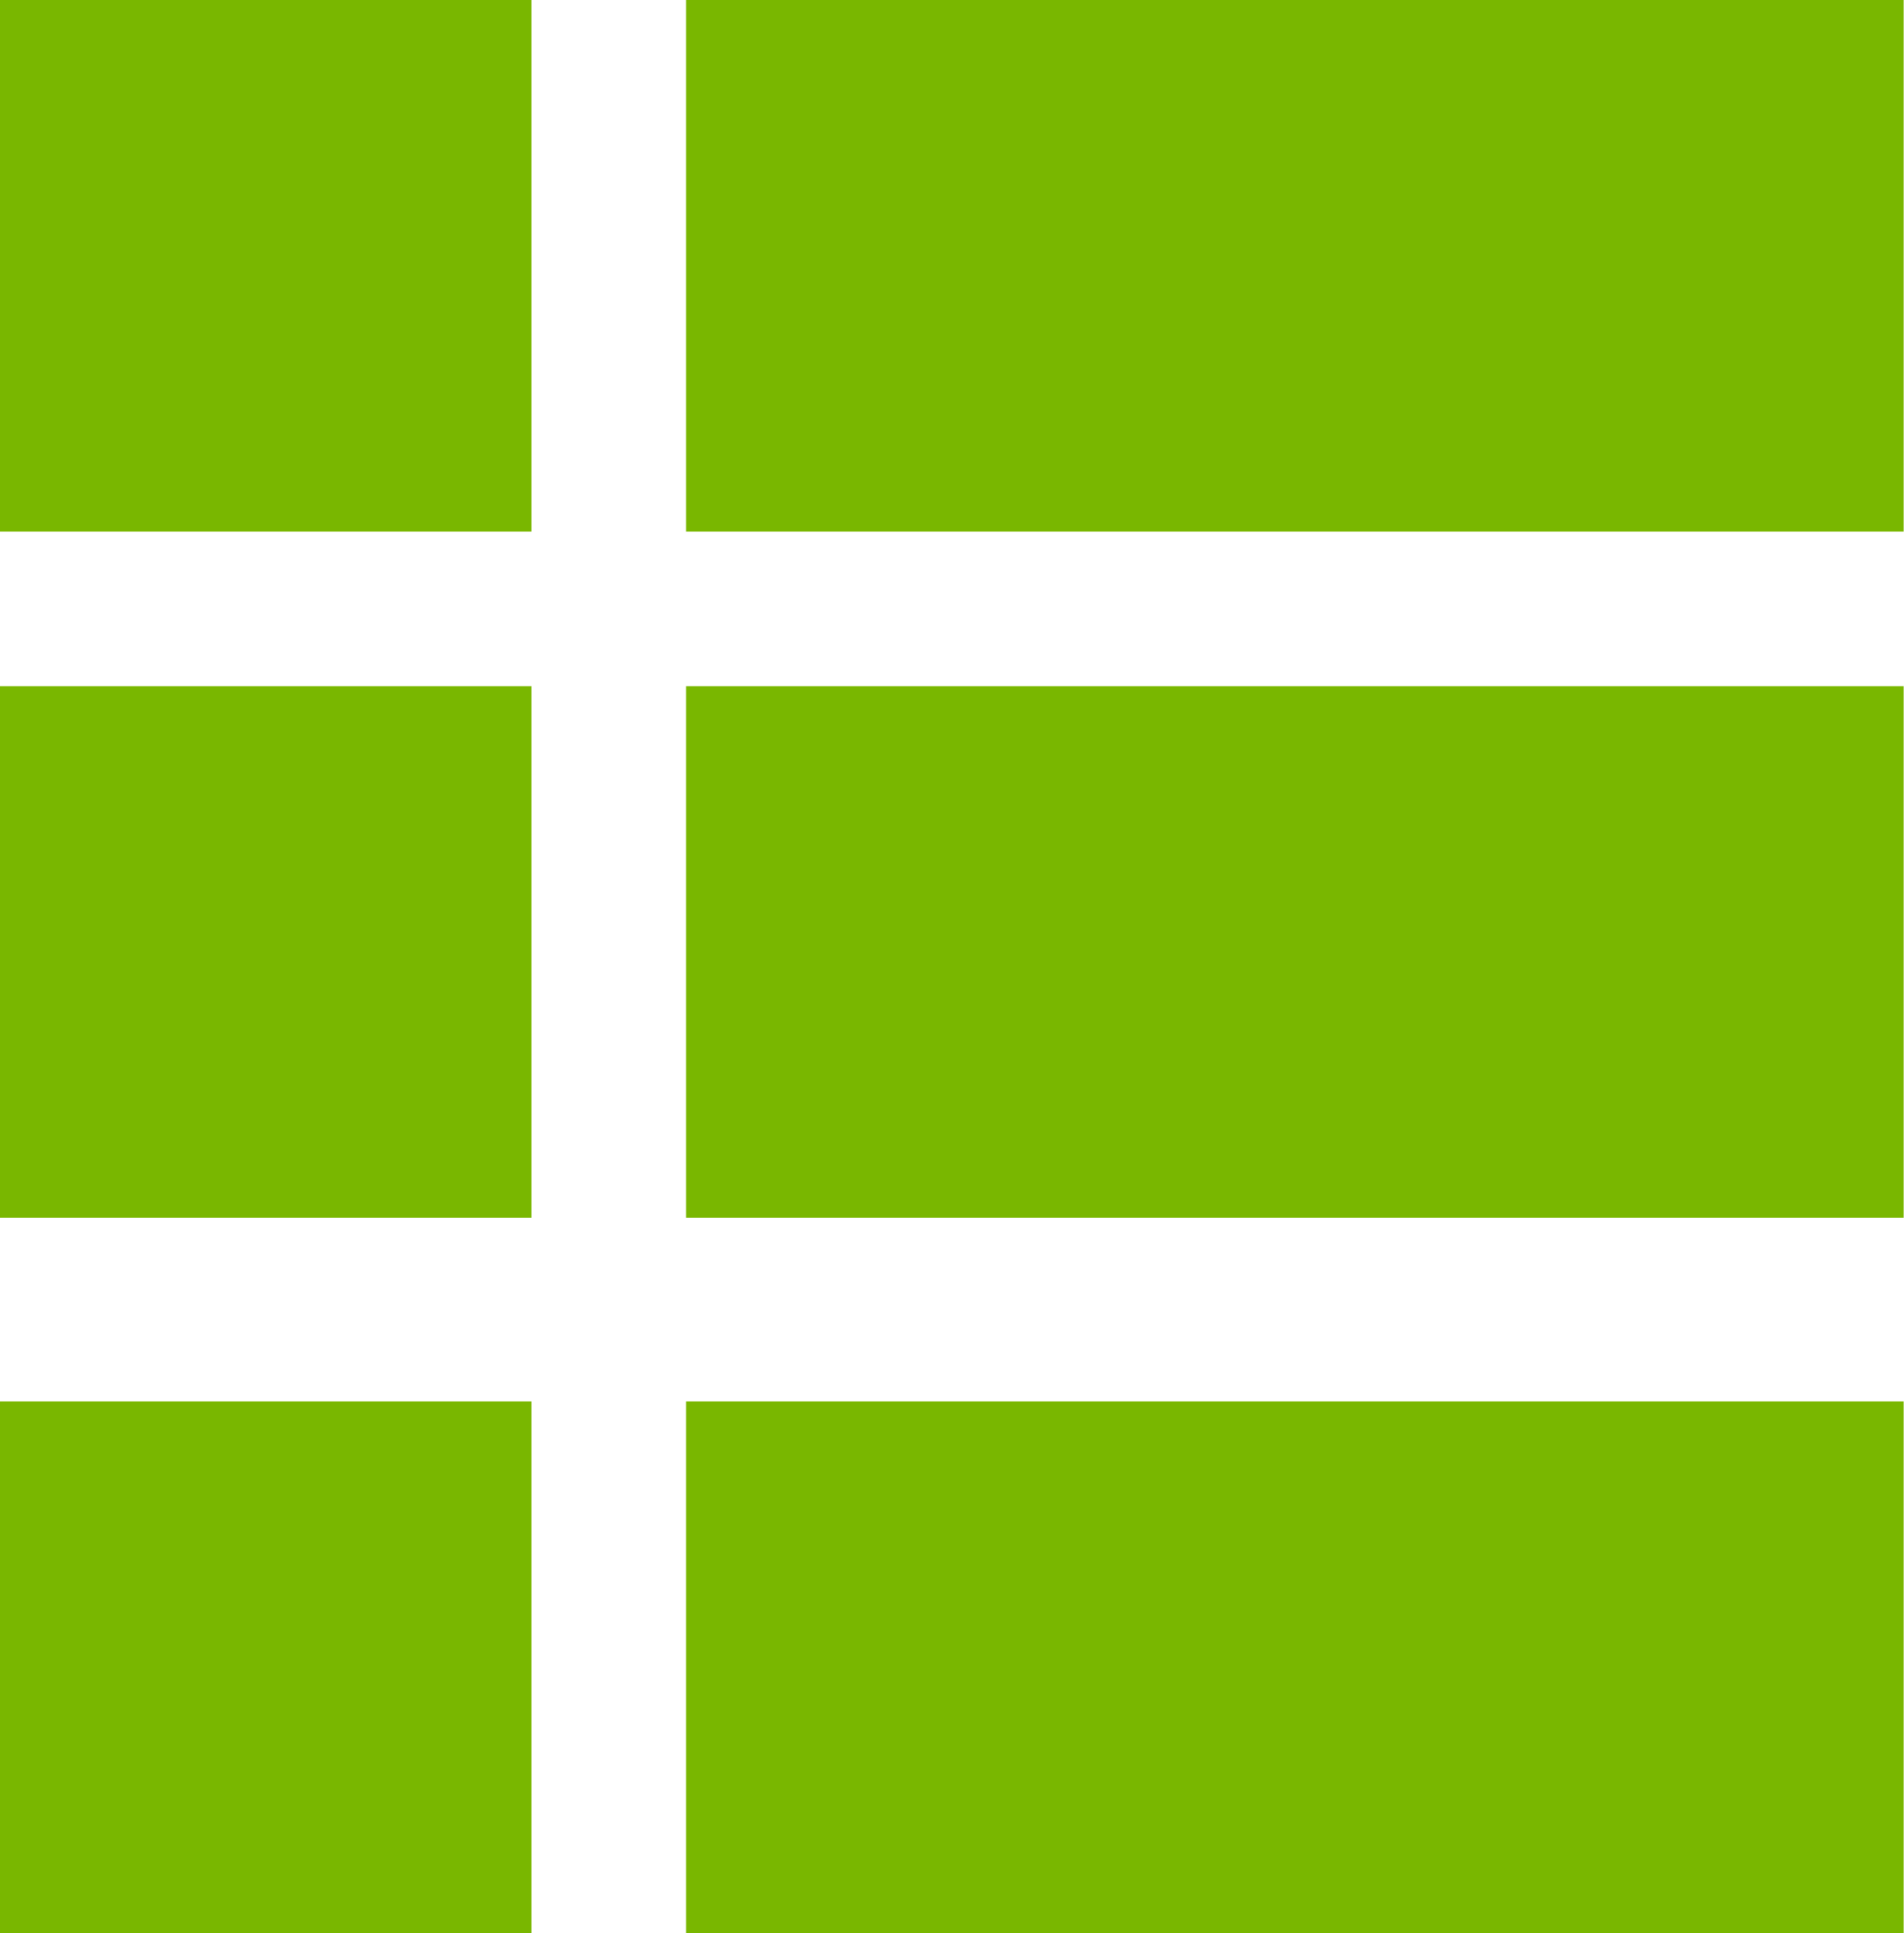
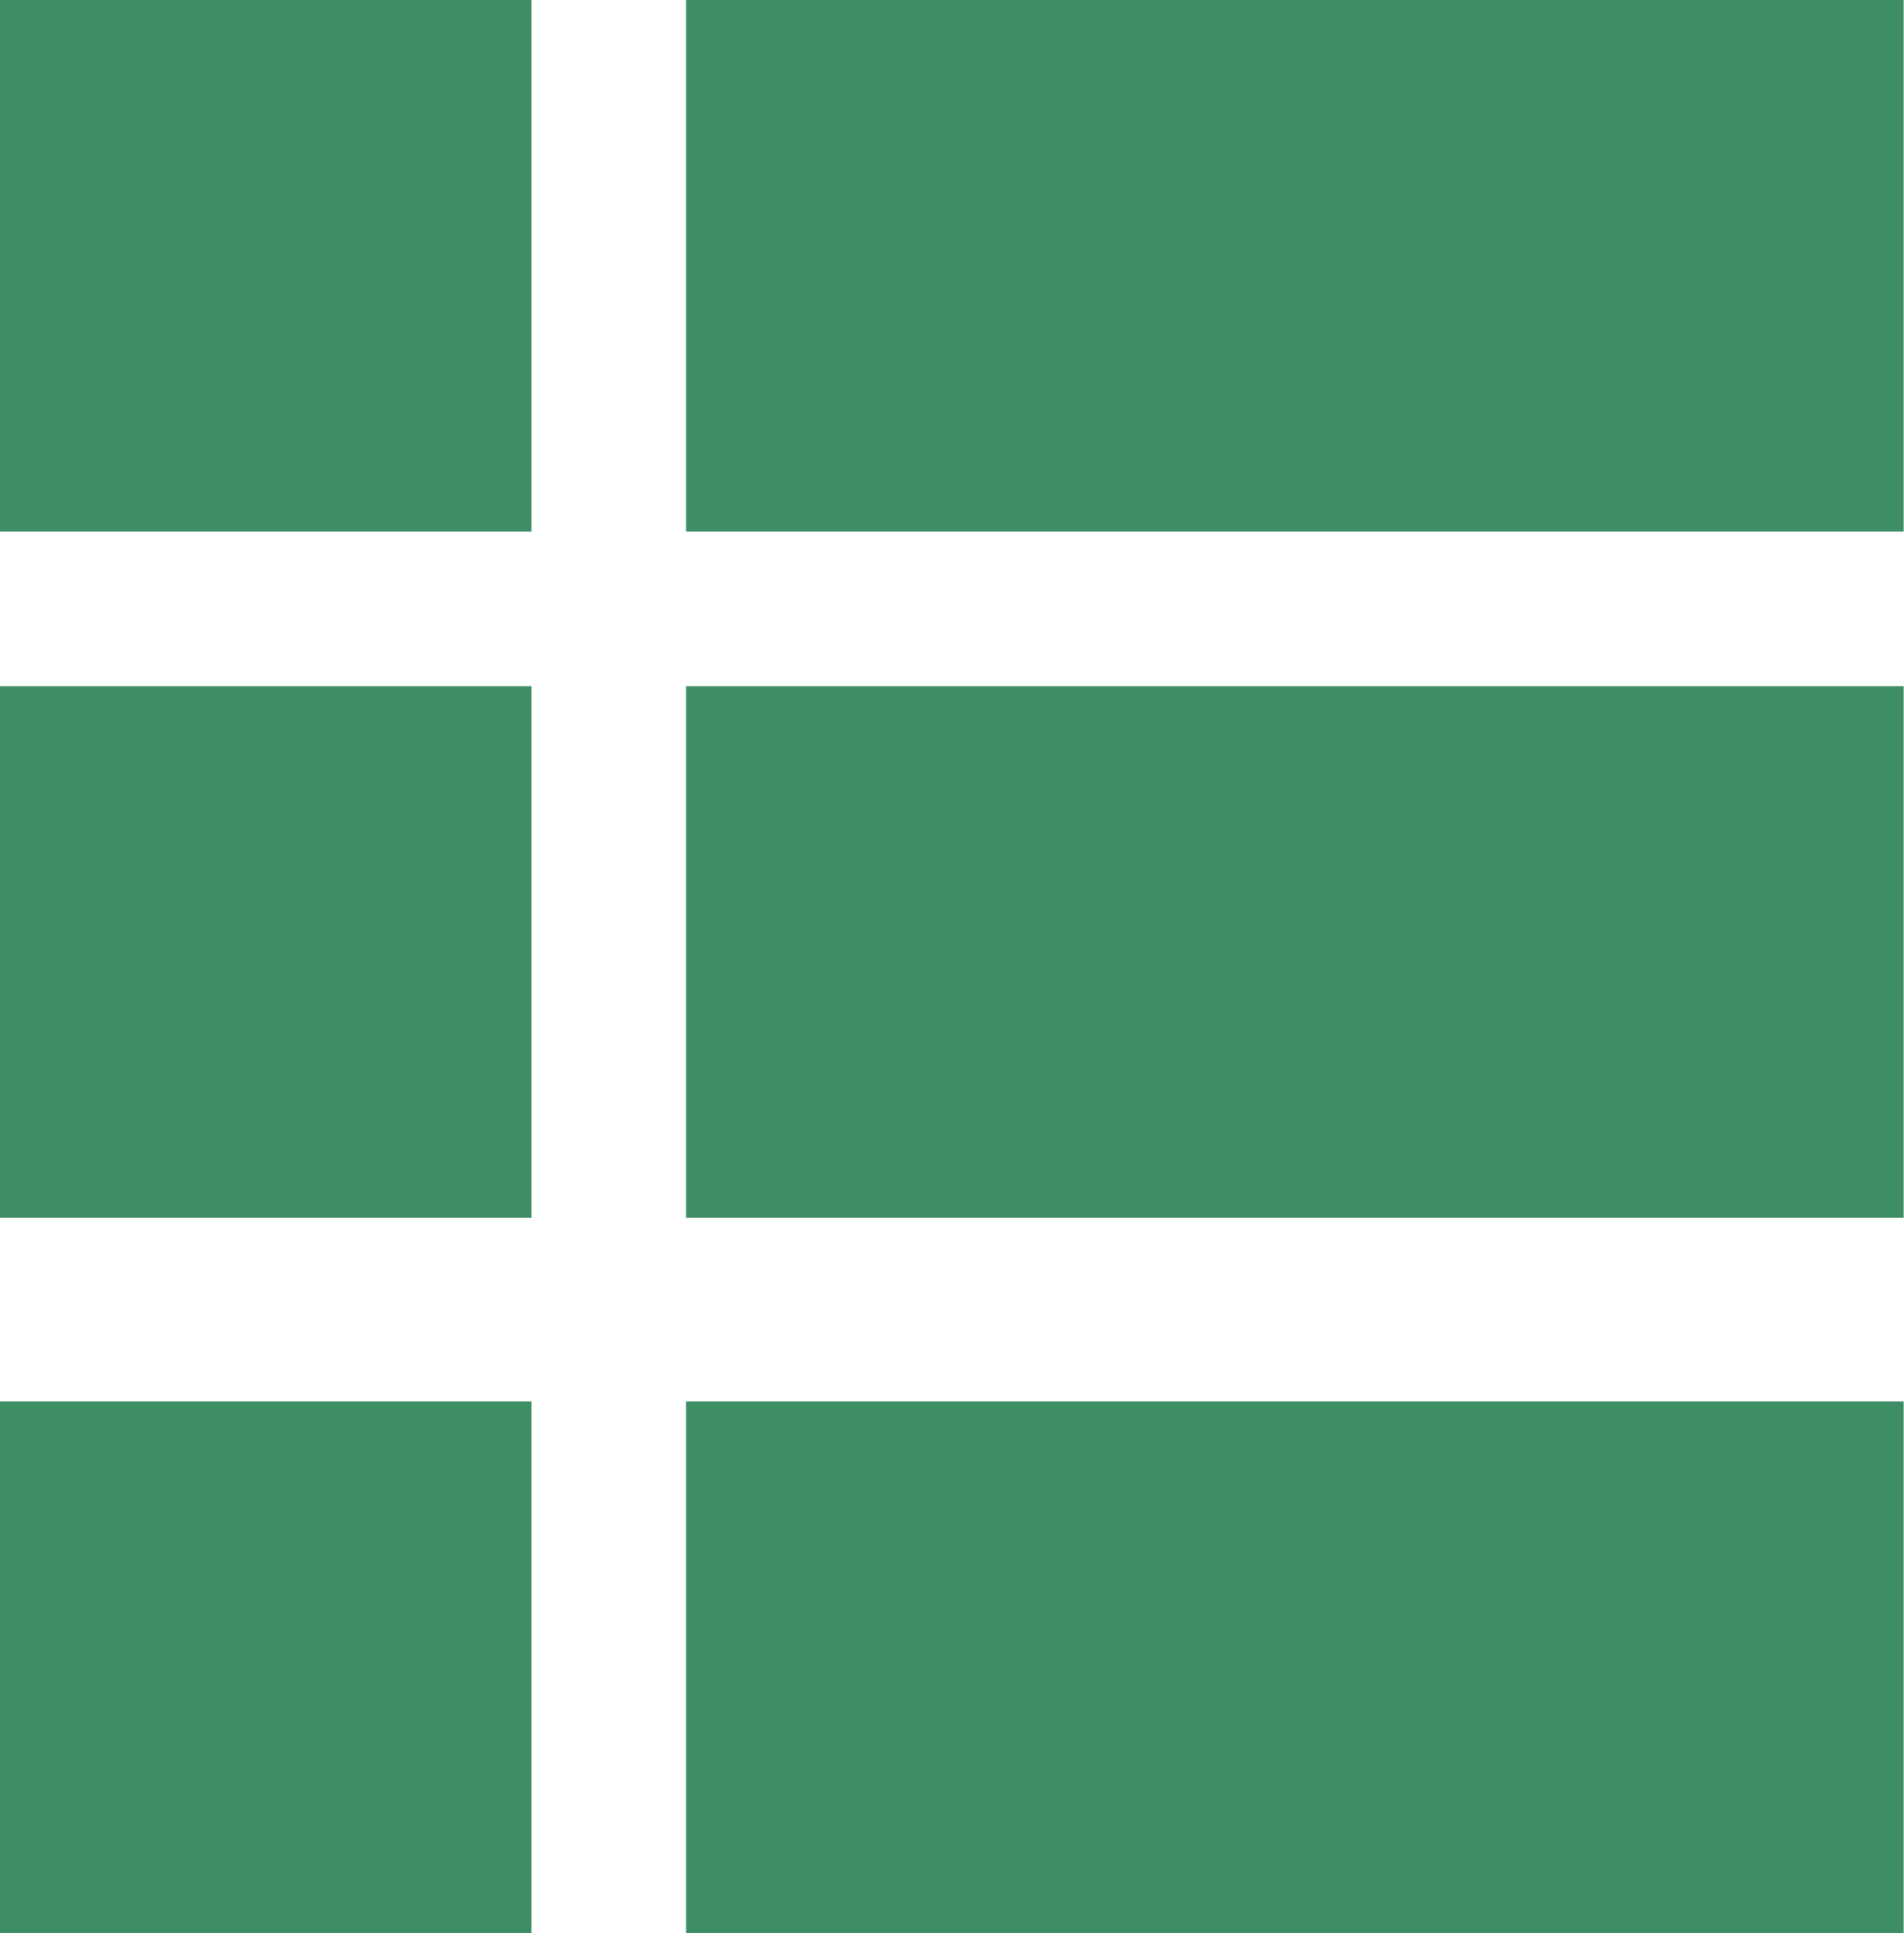
<svg xmlns="http://www.w3.org/2000/svg" version="1.0" id="Layer_1" x="0px" y="0px" viewBox="0 0 19.7 20" style="enable-background:new 0 0 19.7 20;" xml:space="preserve">
  <style type="text/css">
- 	.st0{fill:#79B700;}
+ 	.st0{fill:#3D8E65;}
</style>
  <rect x="7.1" class="st0" width="12.6" height="5.5" />
  <rect x="7.1" y="7.1" class="st0" width="12.6" height="5.5" />
  <rect x="7.1" y="14.5" class="st0" width="12.6" height="5.5" />
  <rect class="st0" width="5.5" height="5.5" />
  <rect y="7.1" class="st0" width="5.5" height="5.5" />
  <rect y="14.5" class="st0" width="5.5" height="5.5" />
</svg>
